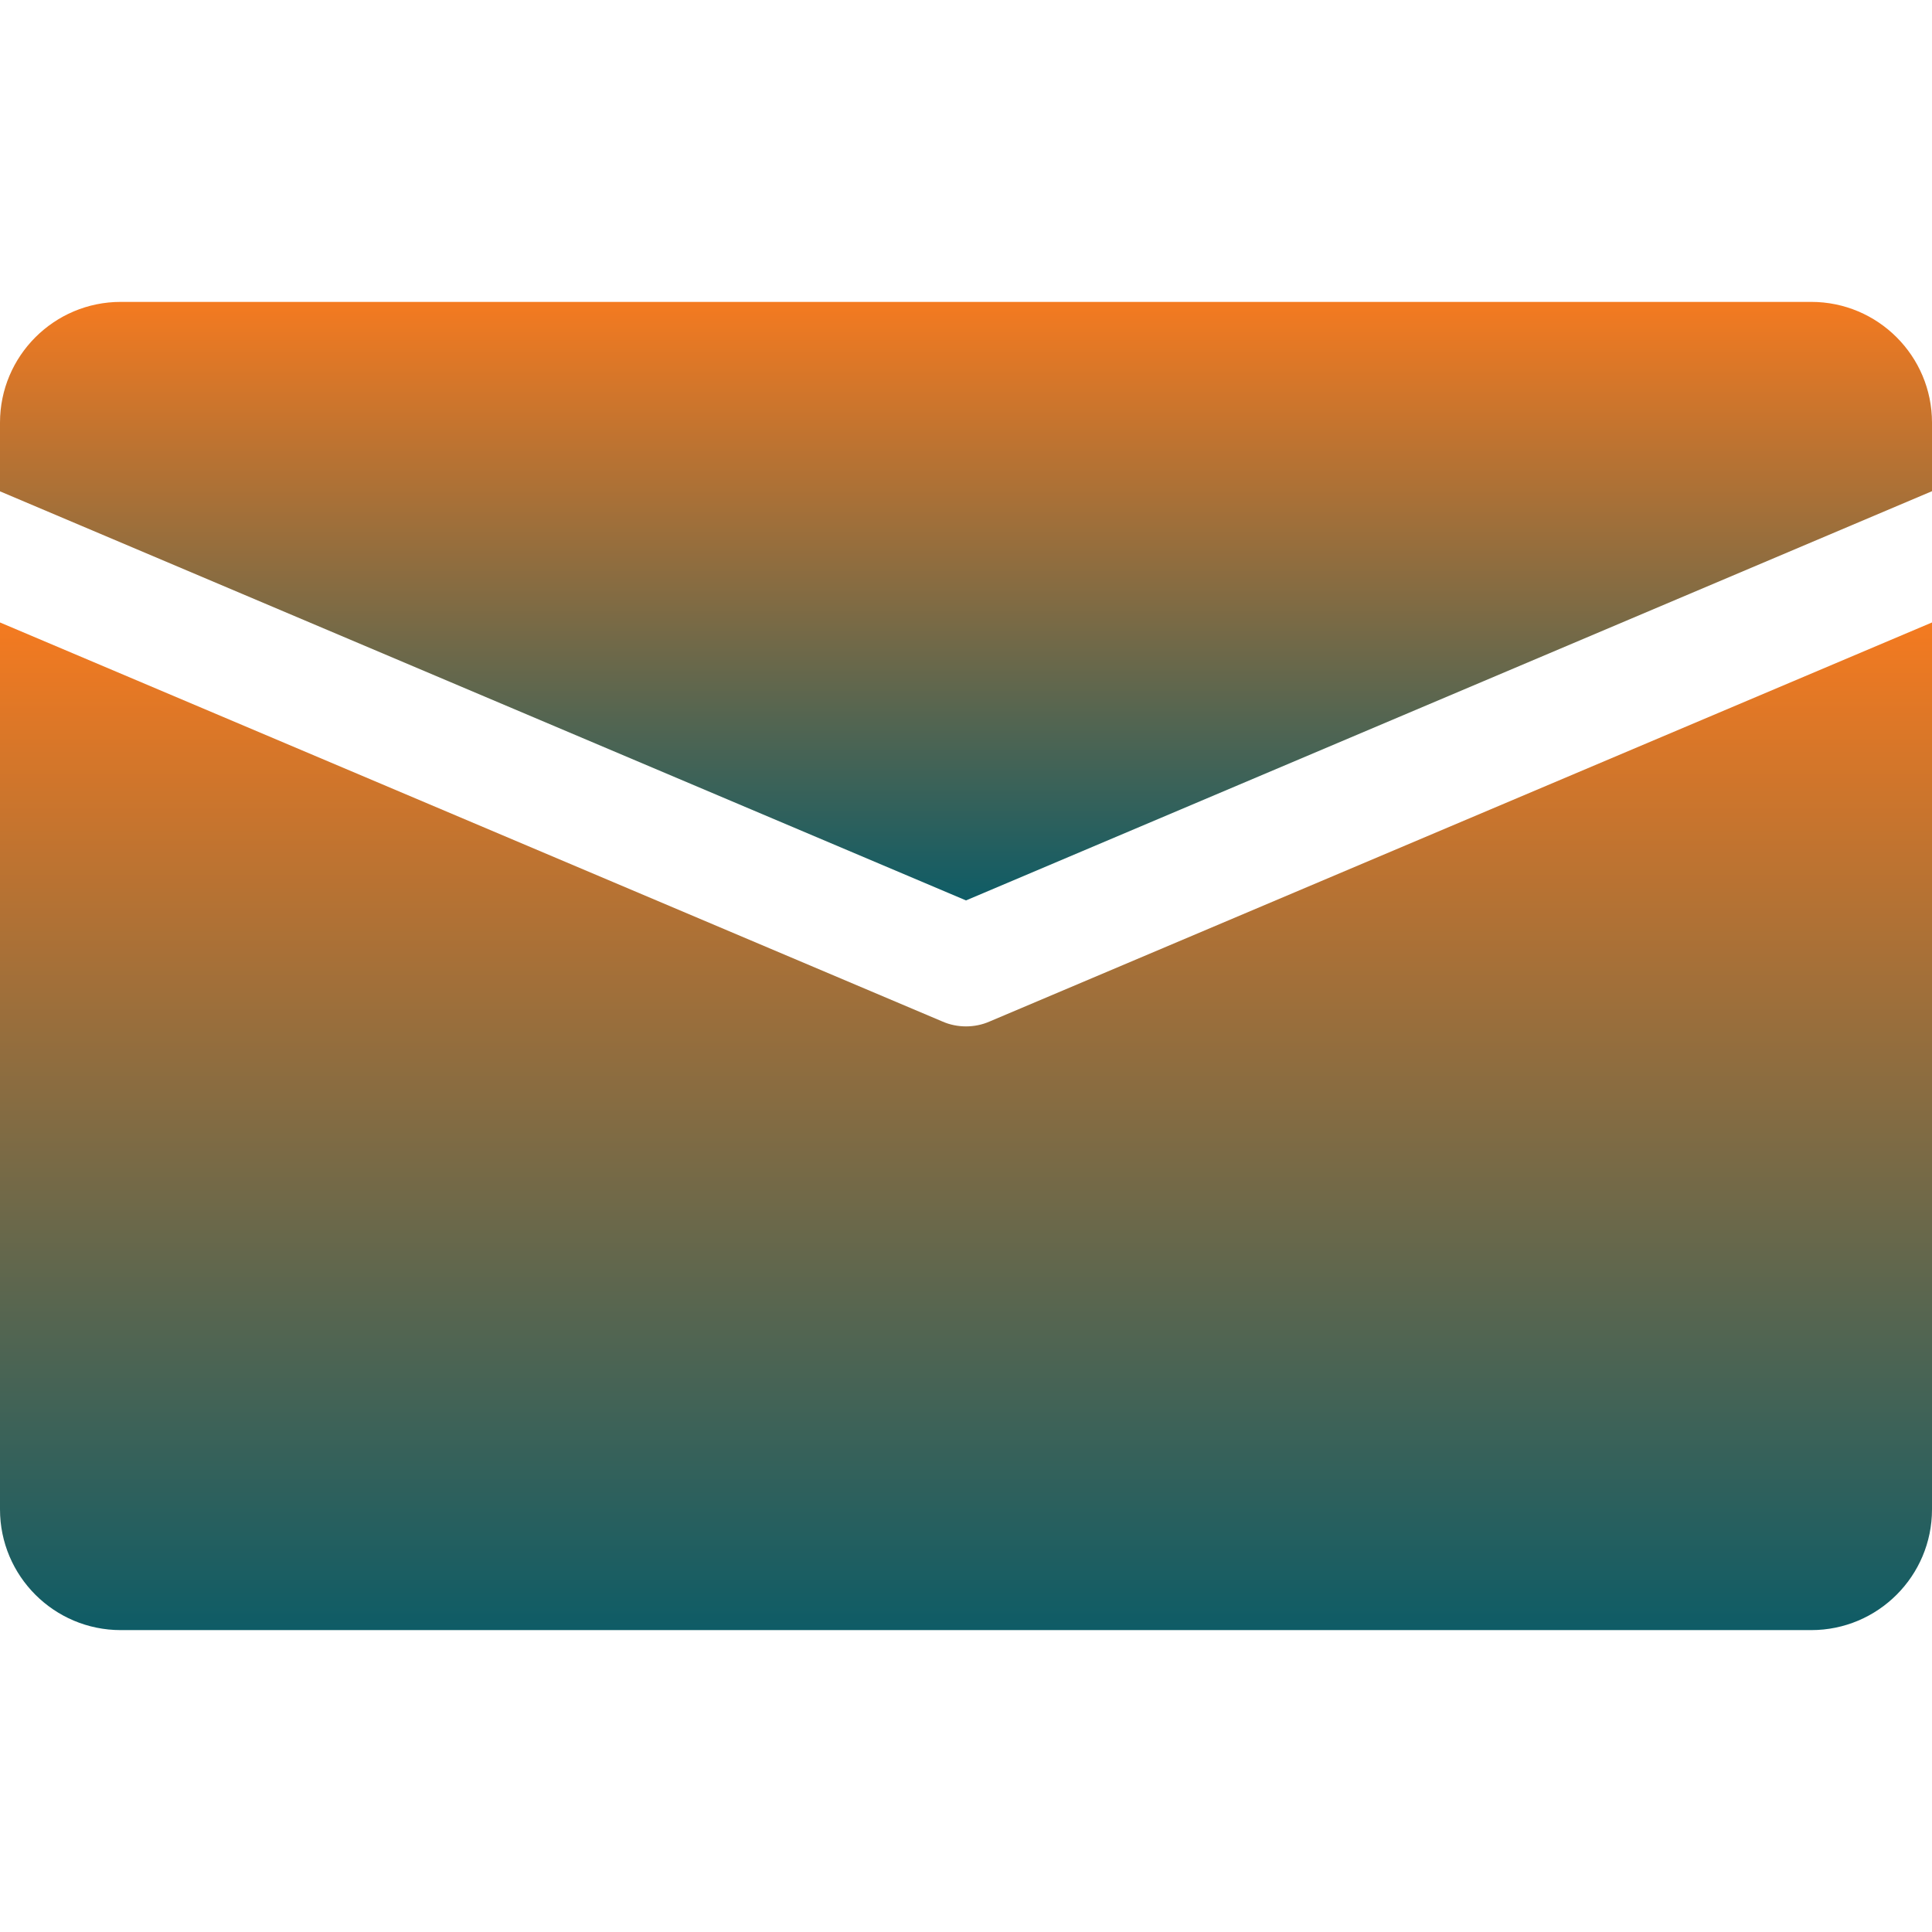
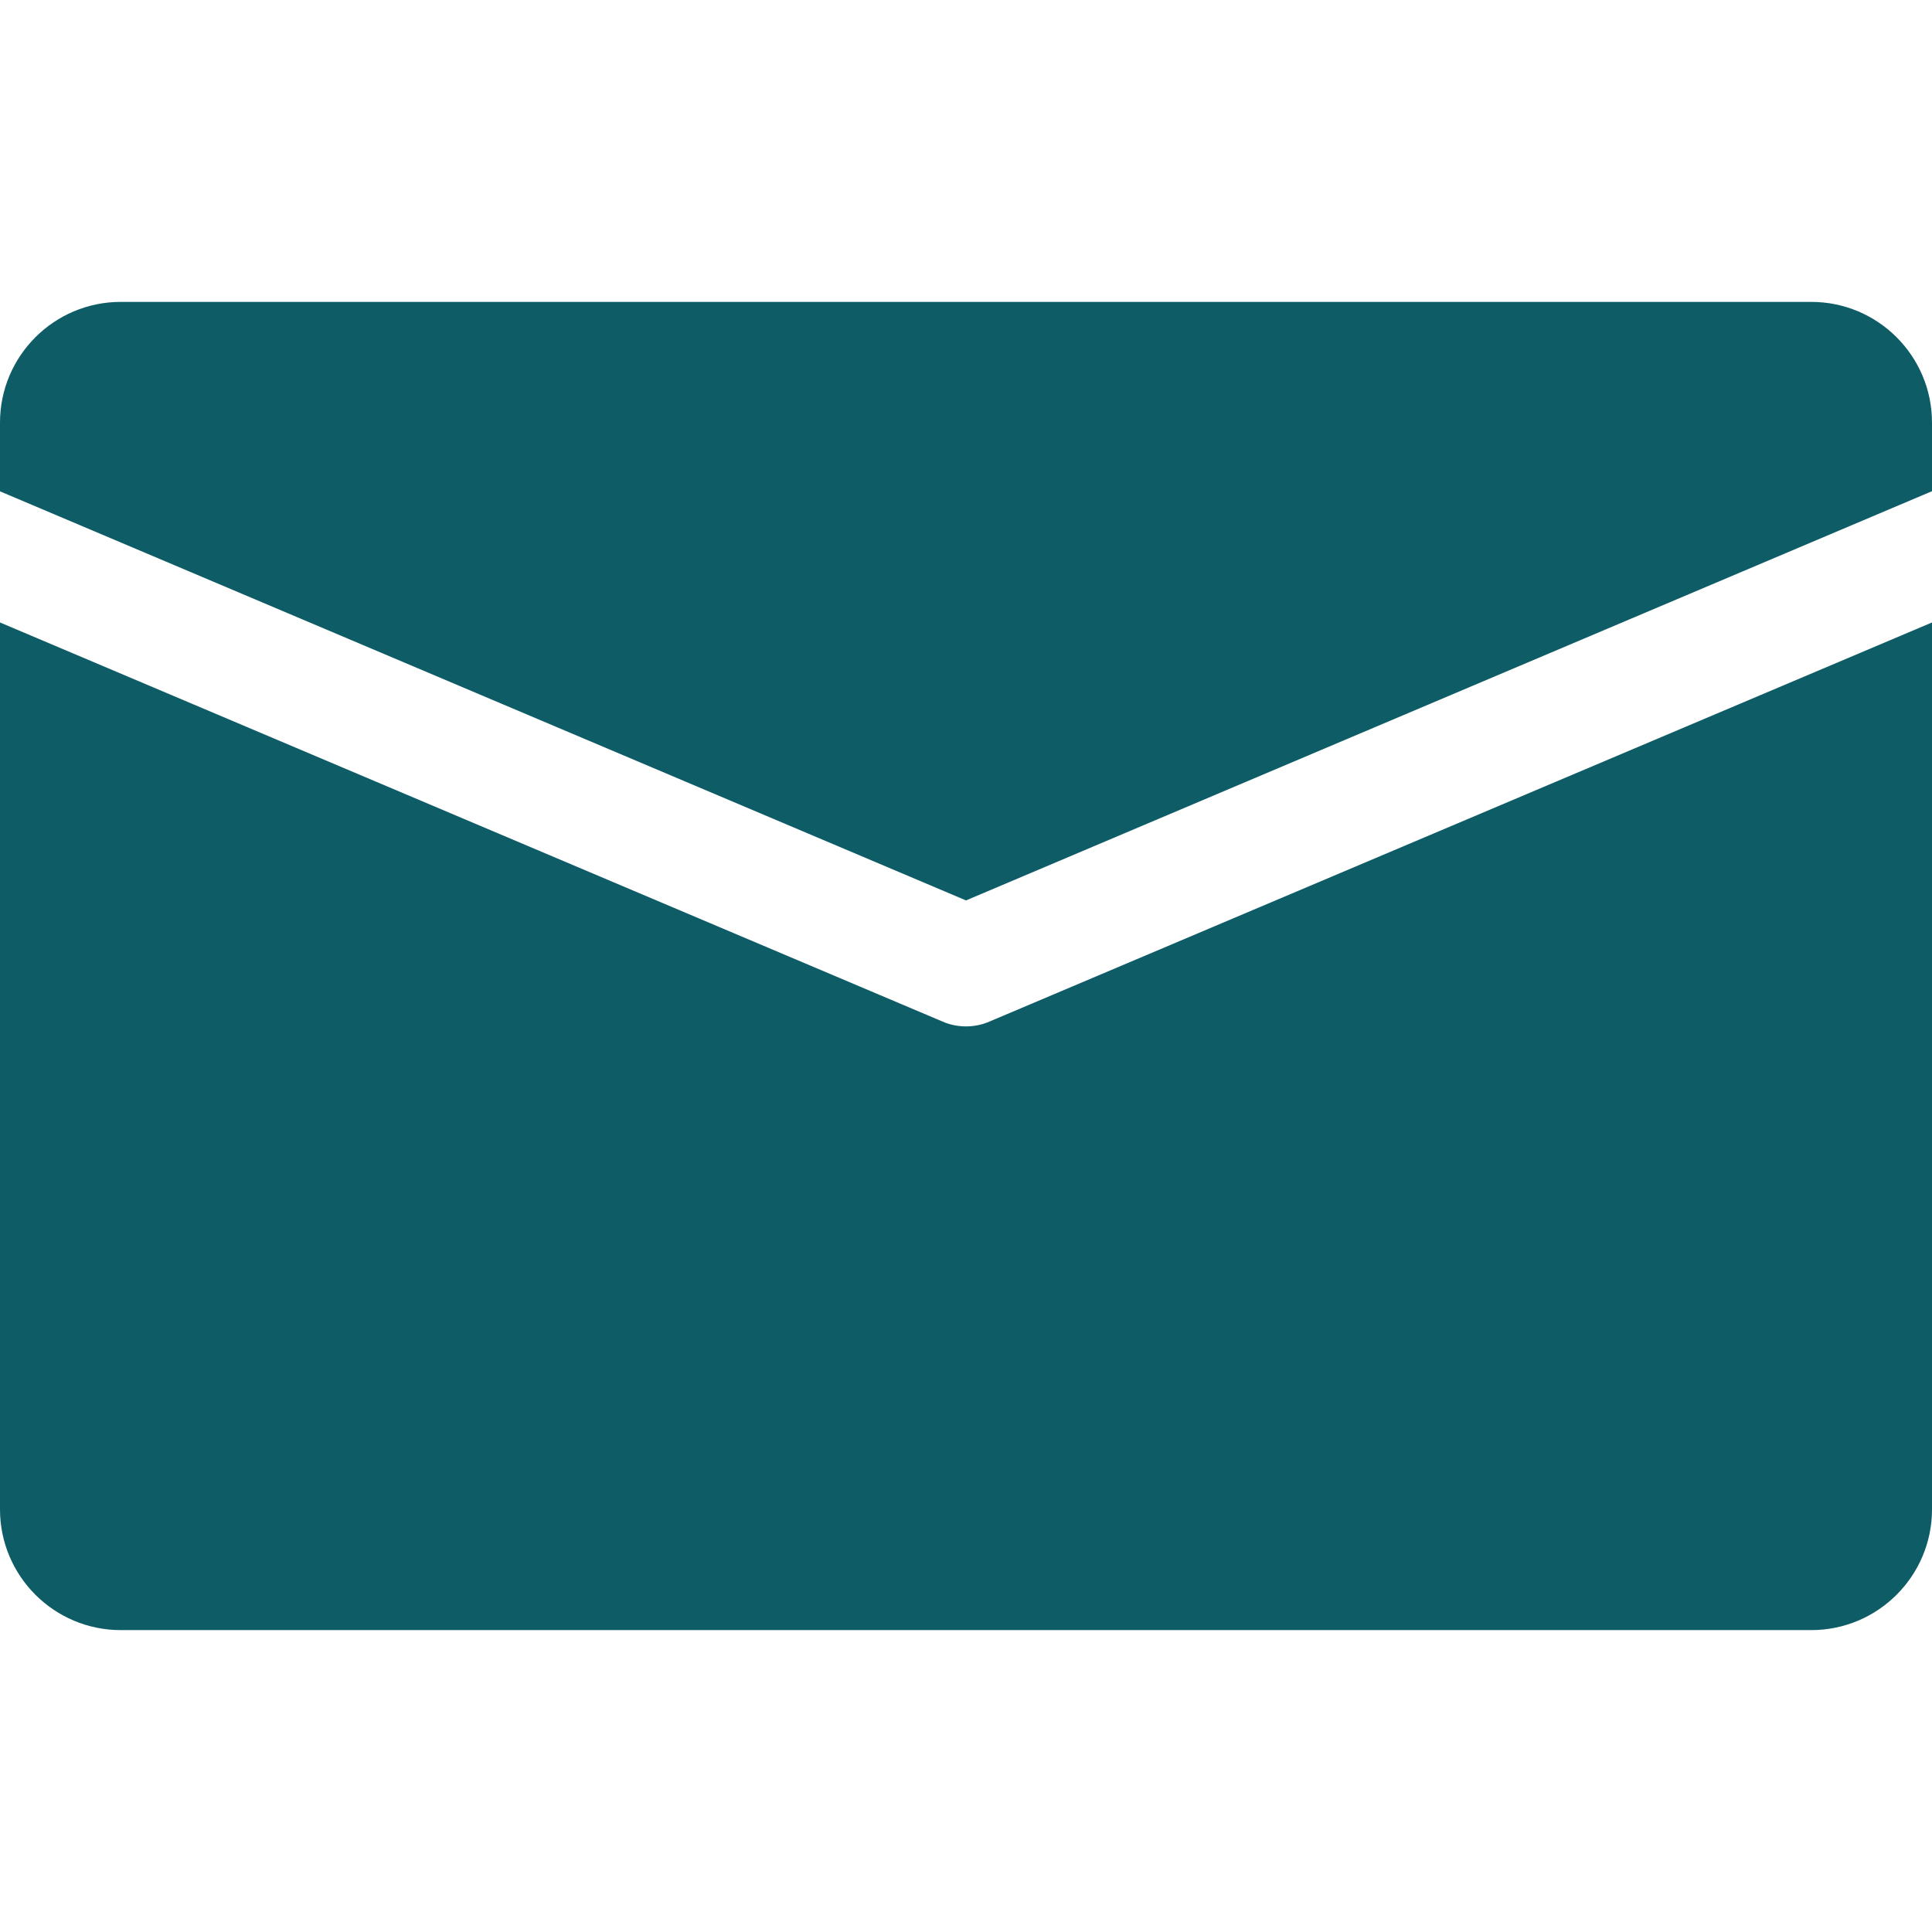
<svg xmlns="http://www.w3.org/2000/svg" width="54" height="54" viewBox="0 0 54 54" fill="none">
-   <path d="M50.625 8.438H3.375C1.512 8.438 0 9.95 0 11.812V13.733L27 25.167L54 13.729V11.812C54 9.95 52.488 8.438 50.625 8.438Z" fill="url(#paint0_linear_1_557)" />
-   <path d="M27.658 28.552C27.449 28.644 27.223 28.688 27 28.688C26.777 28.688 26.551 28.644 26.342 28.552L0 17.398V42.188C0 44.05 1.512 45.562 3.375 45.562H50.625C52.488 45.562 54 44.05 54 42.188V17.398L27.658 28.552Z" fill="url(#paint1_linear_1_557)" />
-   <defs>
-     <linearGradient id="paint0_linear_1_557" x1="27" y1="8.438" x2="27" y2="25.167" gradientUnits="userSpaceOnUse">
-       <stop stop-color="#F47A20" />
-       <stop offset="1" stop-color="#0E5C66" />
-     </linearGradient>
-     <linearGradient id="paint1_linear_1_557" x1="27" y1="17.398" x2="27" y2="45.562" gradientUnits="userSpaceOnUse">
-       <stop stop-color="#F47A20" />
-       <stop offset="1" stop-color="#0E5C66" />
-     </linearGradient>
-   </defs>
+   <path d="M50.625 8.438H3.375C1.512 8.438 0 9.95 0 11.812V13.733L27 25.167L54 13.729V11.812C54 9.95 52.488 8.438 50.625 8.438Z" fill="#0E5C66" />
+   <path d="M27.658 28.552C27.449 28.644 27.223 28.688 27 28.688C26.777 28.688 26.551 28.644 26.342 28.552L0 17.398V42.188C0 44.05 1.512 45.562 3.375 45.562H50.625C52.488 45.562 54 44.05 54 42.188V17.398L27.658 28.552Z" fill="#0E5C66" />
</svg>
